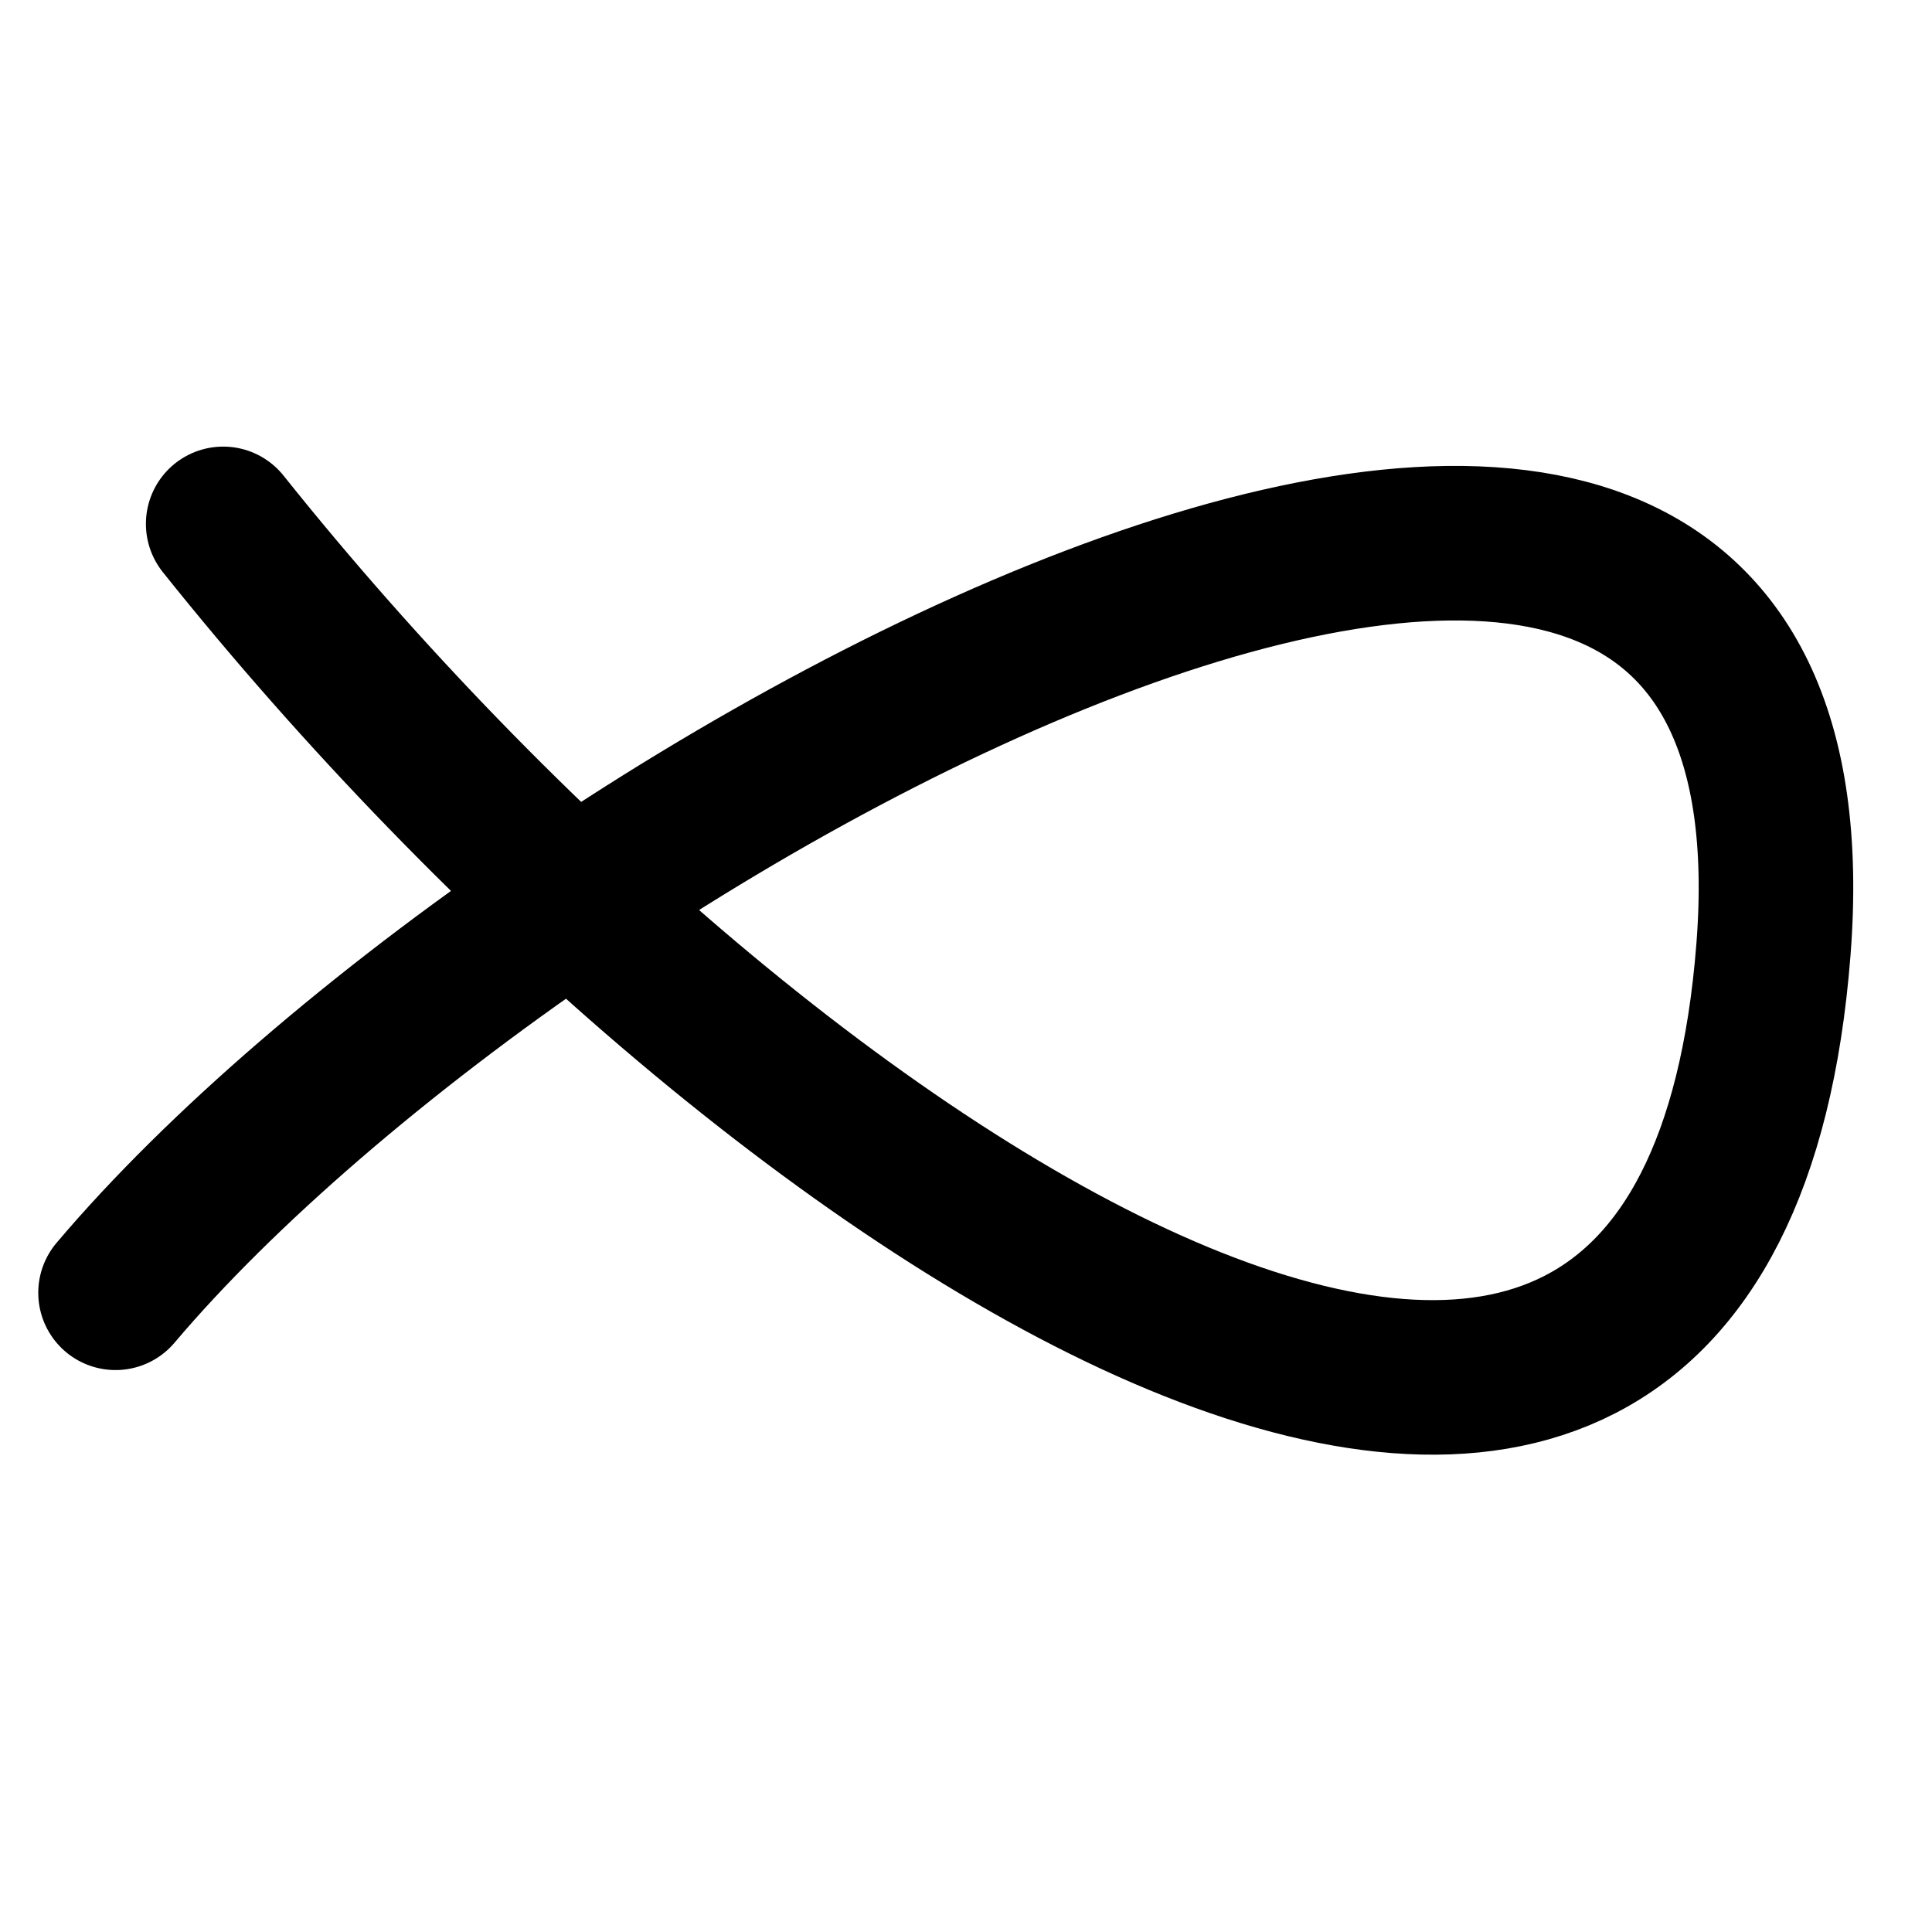
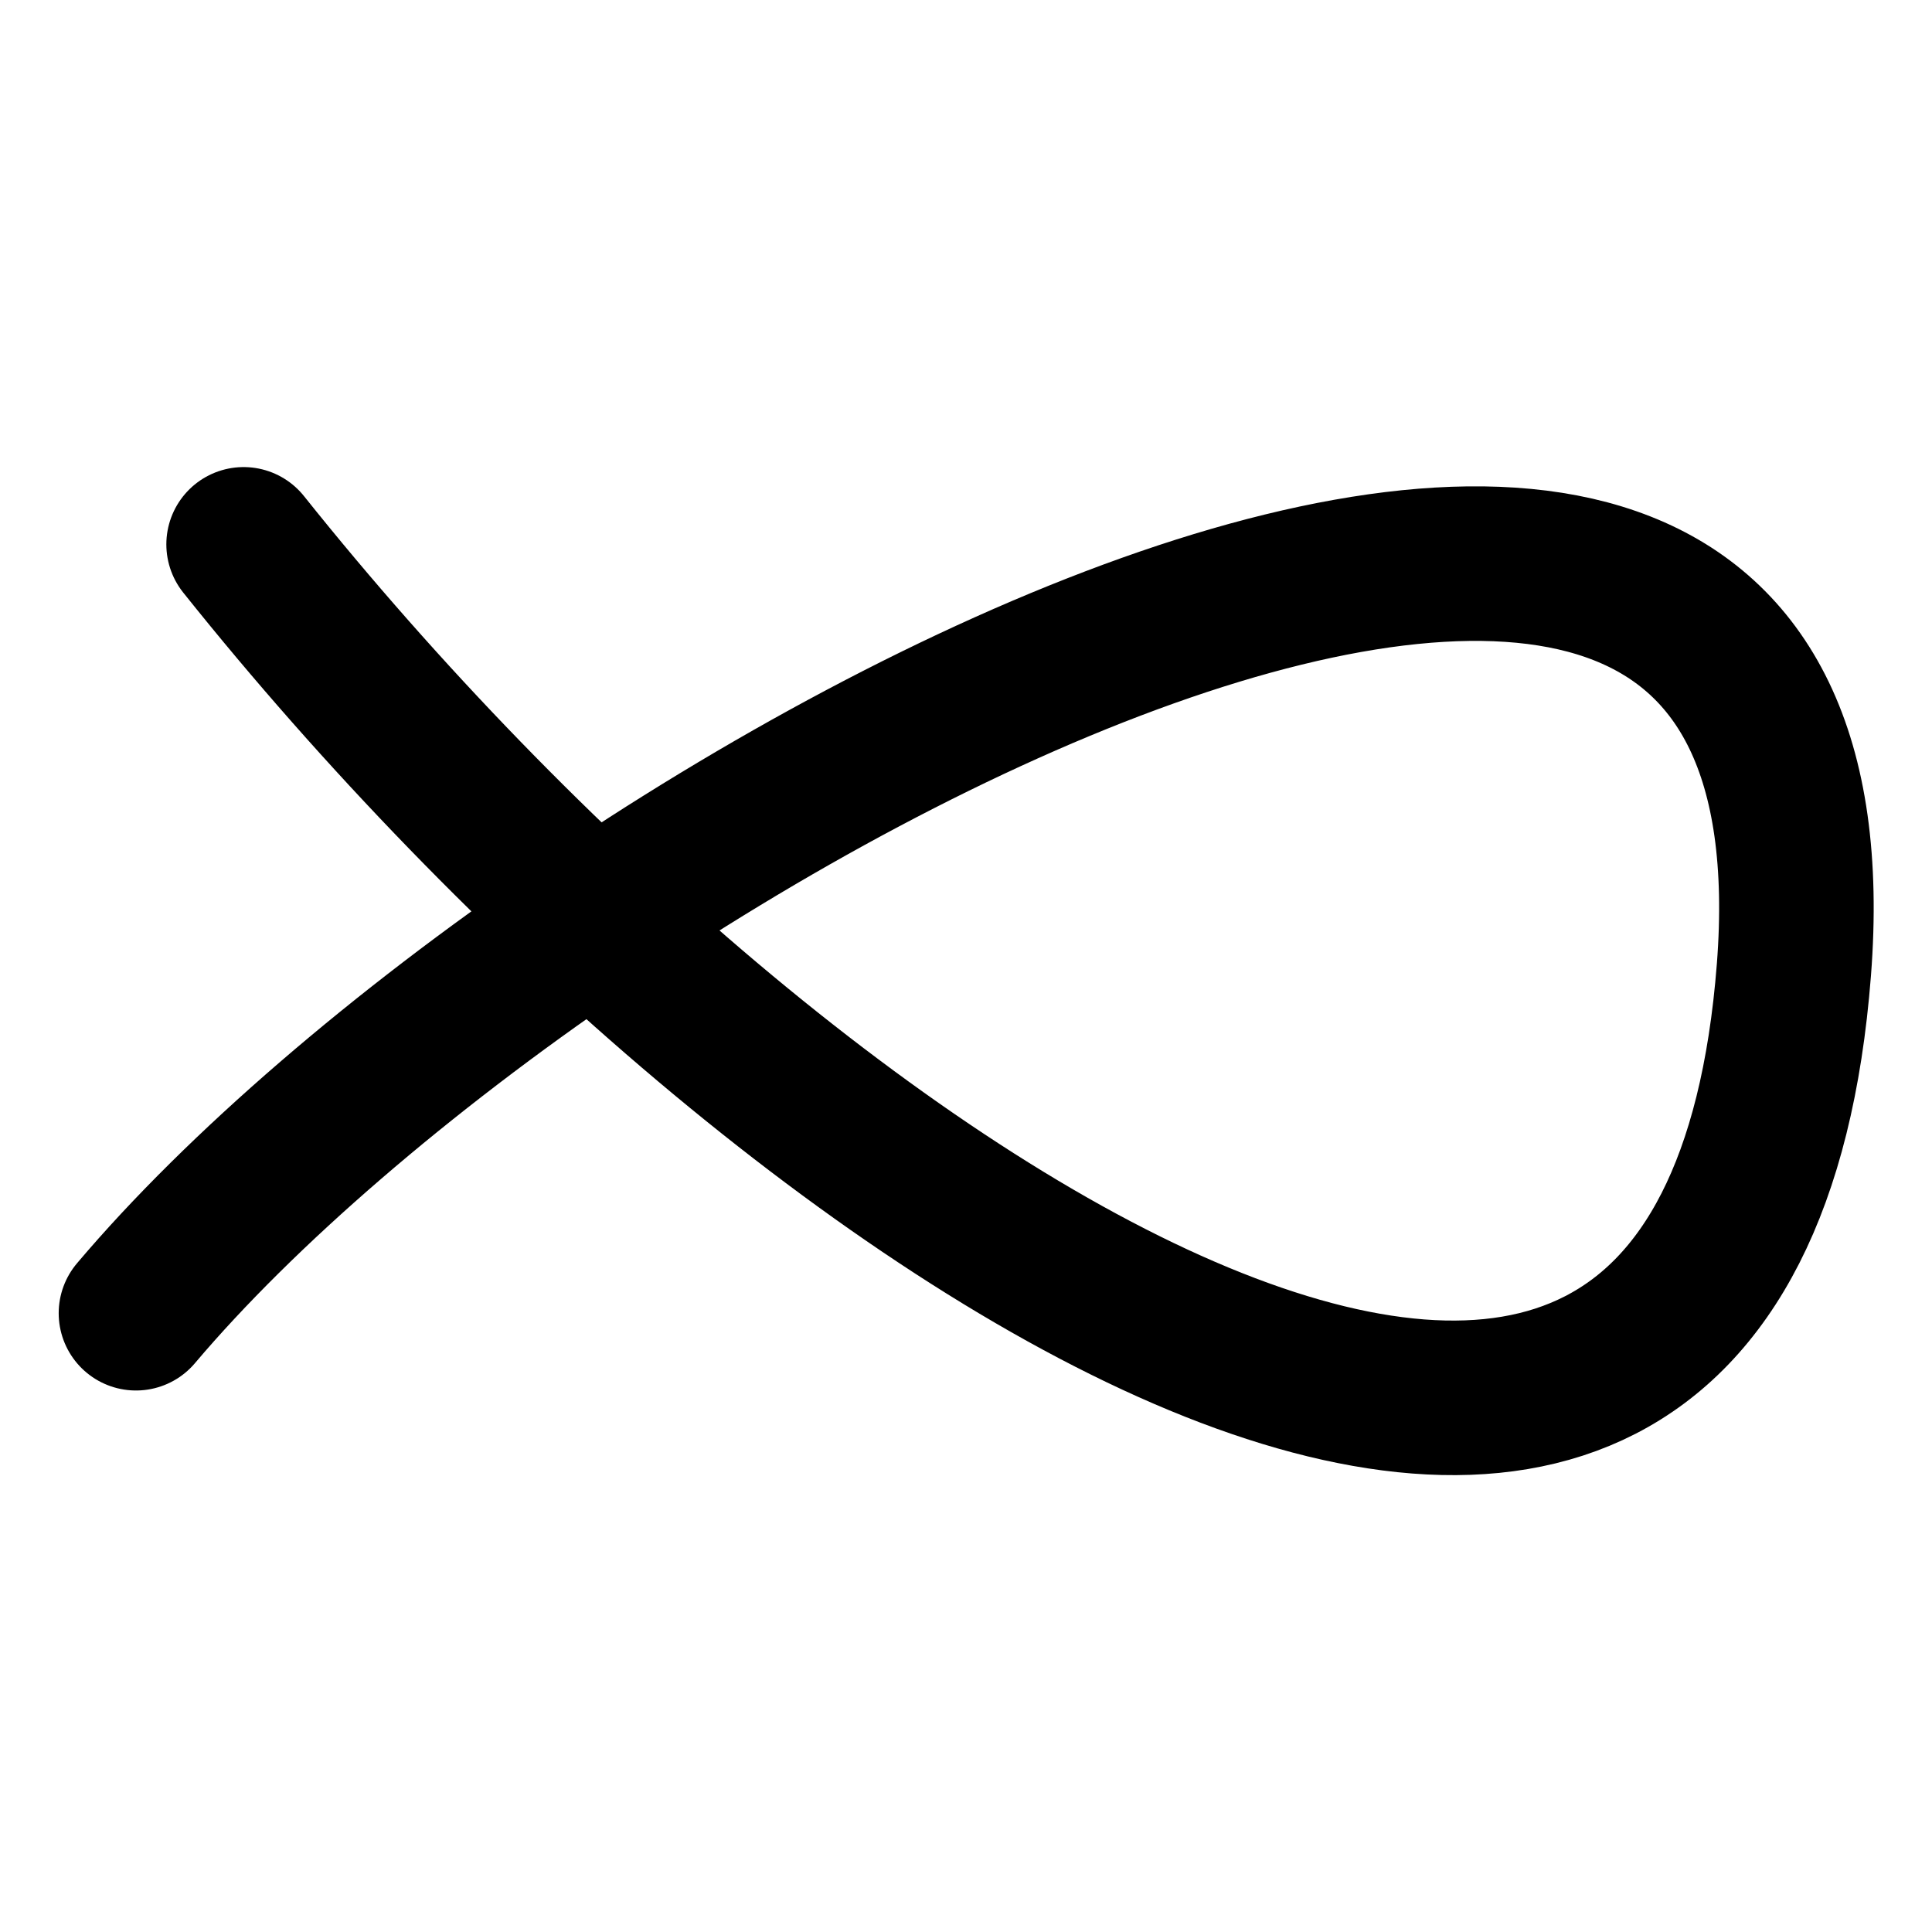
<svg xmlns="http://www.w3.org/2000/svg" width="50mm" height="50mm" viewBox="0 0 50 50" version="1.1" id="svg5">
  <defs id="defs2" />
  <g id="layer1">
-     <path style="fill:none;stroke:#000000;stroke-width:4;stroke-linecap:round;stroke-linejoin:round;paint-order:fill markers stroke;stop-color:#000000;stroke-dasharray:none" d="M 5.776,13.558 C 19.95,31.308 44.154,46.975 45.897,24.57 47.639,2.166 13.866,20.605 2.99,33.457" id="path1400" />
+     <path style="fill:none;stroke:#000000;stroke-width:4;stroke-linecap:round;stroke-linejoin:round;stroke-dasharray:none;paint-order:fill markers stroke;stop-color:#000000" d="M 6.305,14.088 C 20.479,31.837 44.683,47.504 46.426,25.099 48.168,2.695 14.395,21.134 3.519,33.986" id="path1400" />
  </g>
</svg>
